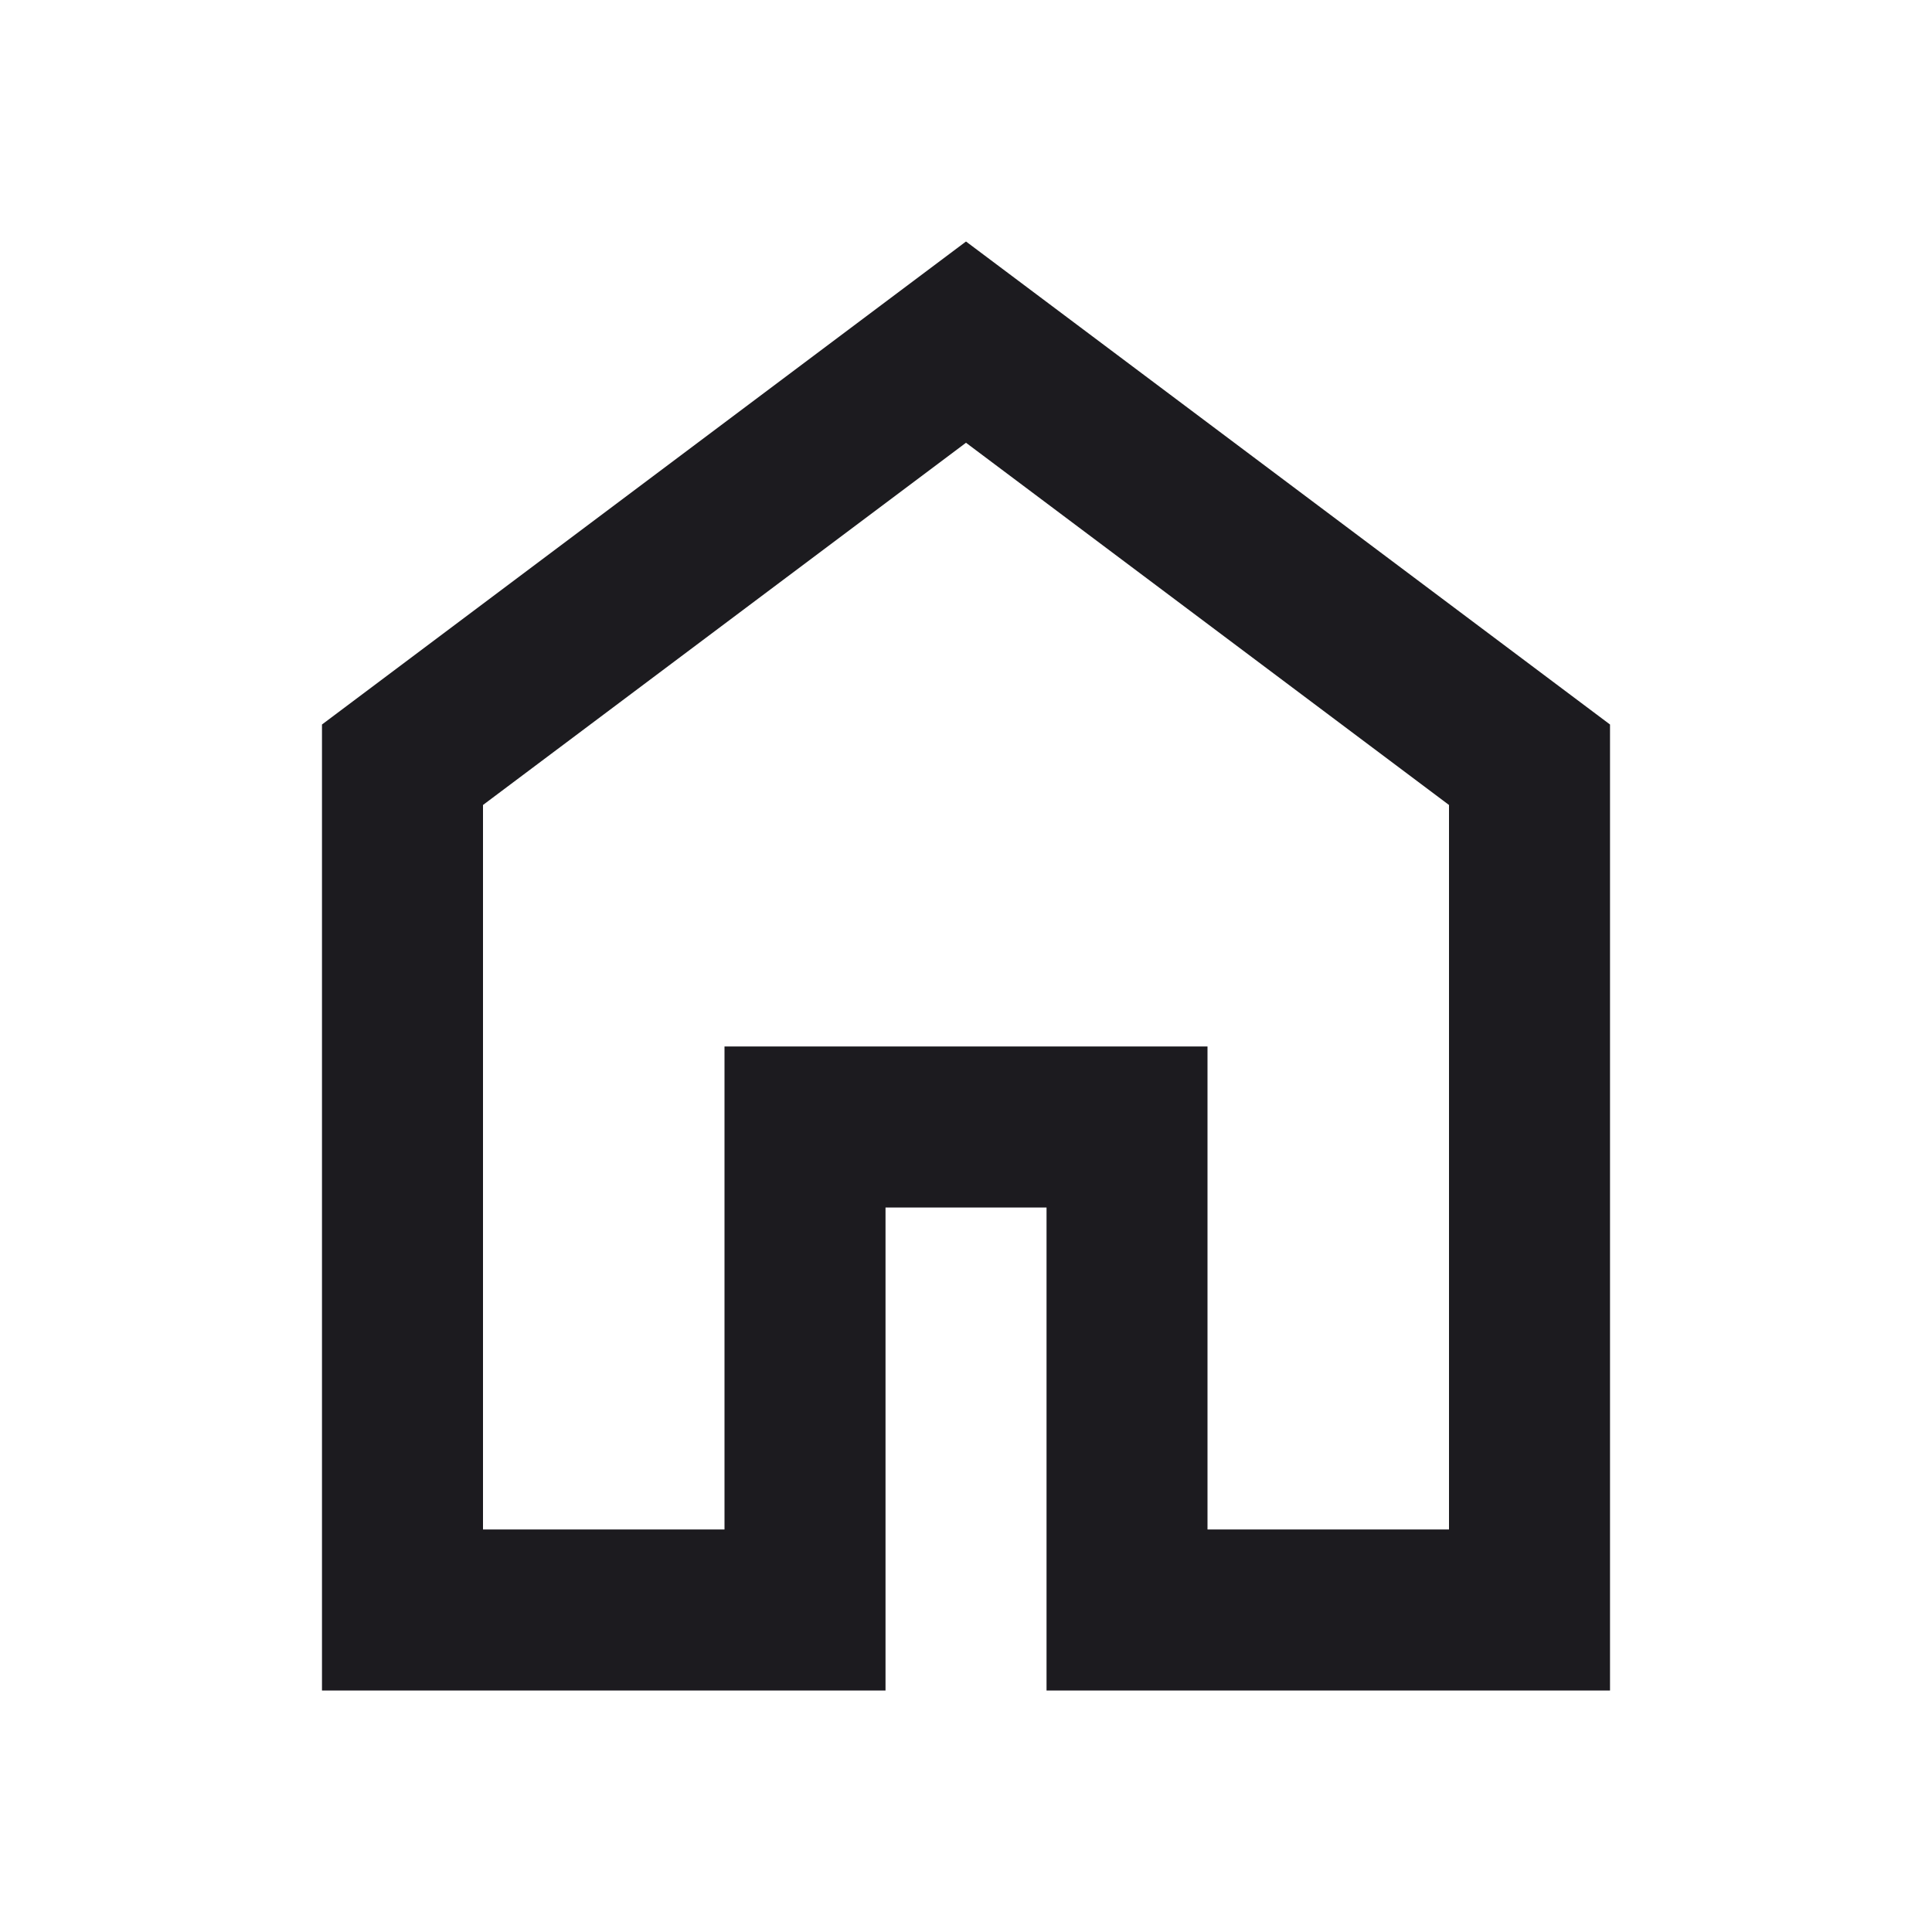
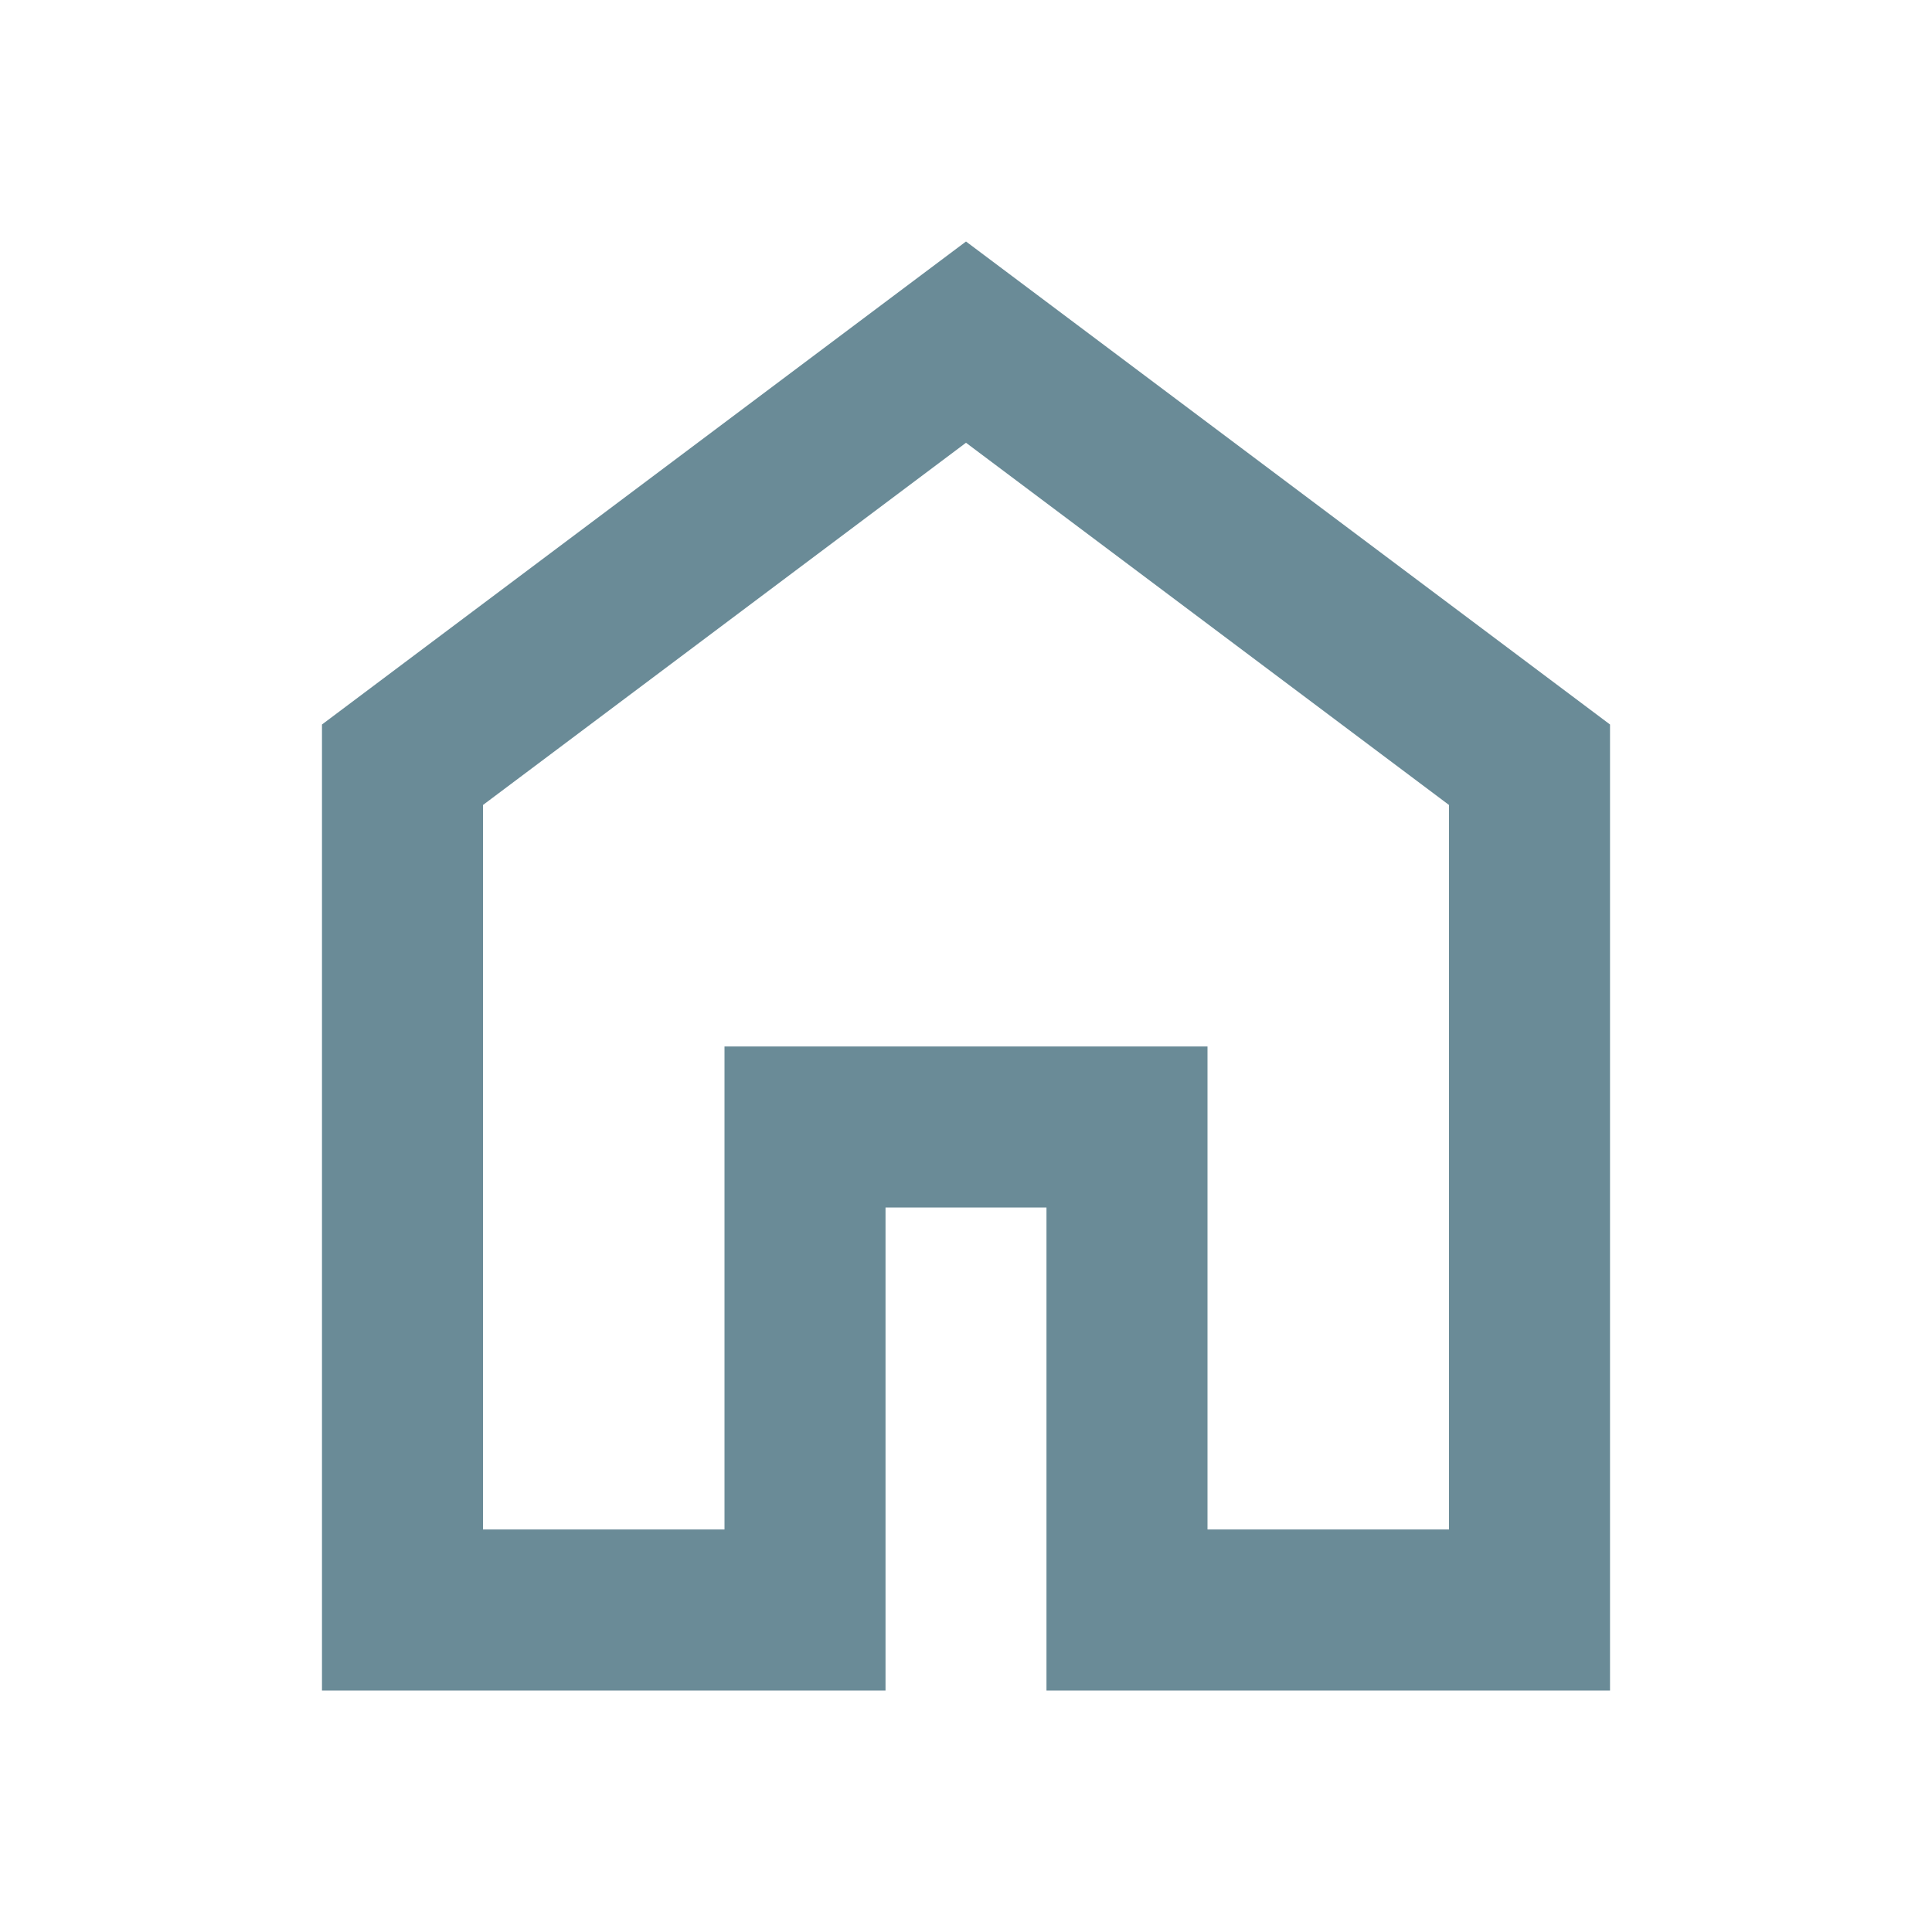
- <svg xmlns="http://www.w3.org/2000/svg" width="35" height="35" viewBox="0 0 35 35" fill="none">
-   <mask id="mask0_106_297" style="mask-type:alpha" maskUnits="userSpaceOnUse" x="0" y="0" width="35" height="35">
-     <rect width="35" height="35" fill="#D9D9D9" />
+ <svg xmlns="http://www.w3.org/2000/svg" width="29" height="29" viewBox="0 0 29 29" fill="none">
+   <mask id="mask0_10_37" style="mask-type:alpha" maskUnits="userSpaceOnUse" x="0" y="0" width="29" height="29">
+     <rect width="29" height="29" fill="#D9D9D9" />
  </mask>
-   <g mask="url(#mask0_106_297)">
-     <path d="M8.75 27.708H13.125V18.958H21.875V27.708H26.25V14.583L17.5 8.021L8.75 14.583V27.708ZM5.833 30.625V13.125L17.5 4.375L29.167 13.125V30.625H18.959V21.875H16.042V30.625H5.833Z" fill="#1C1B1F" />
+   <g mask="url(#mask0_10_37)">
+     <path d="M7.25 22.958H10.875V15.708H18.125V22.958H21.75V12.083L14.5 6.646L7.25 12.083V22.958ZM4.833 25.375V10.875L14.5 3.625L24.167 10.875V25.375H15.708V18.125H13.292V25.375H4.833Z" fill="#6A8B97" />
  </g>
</svg>
